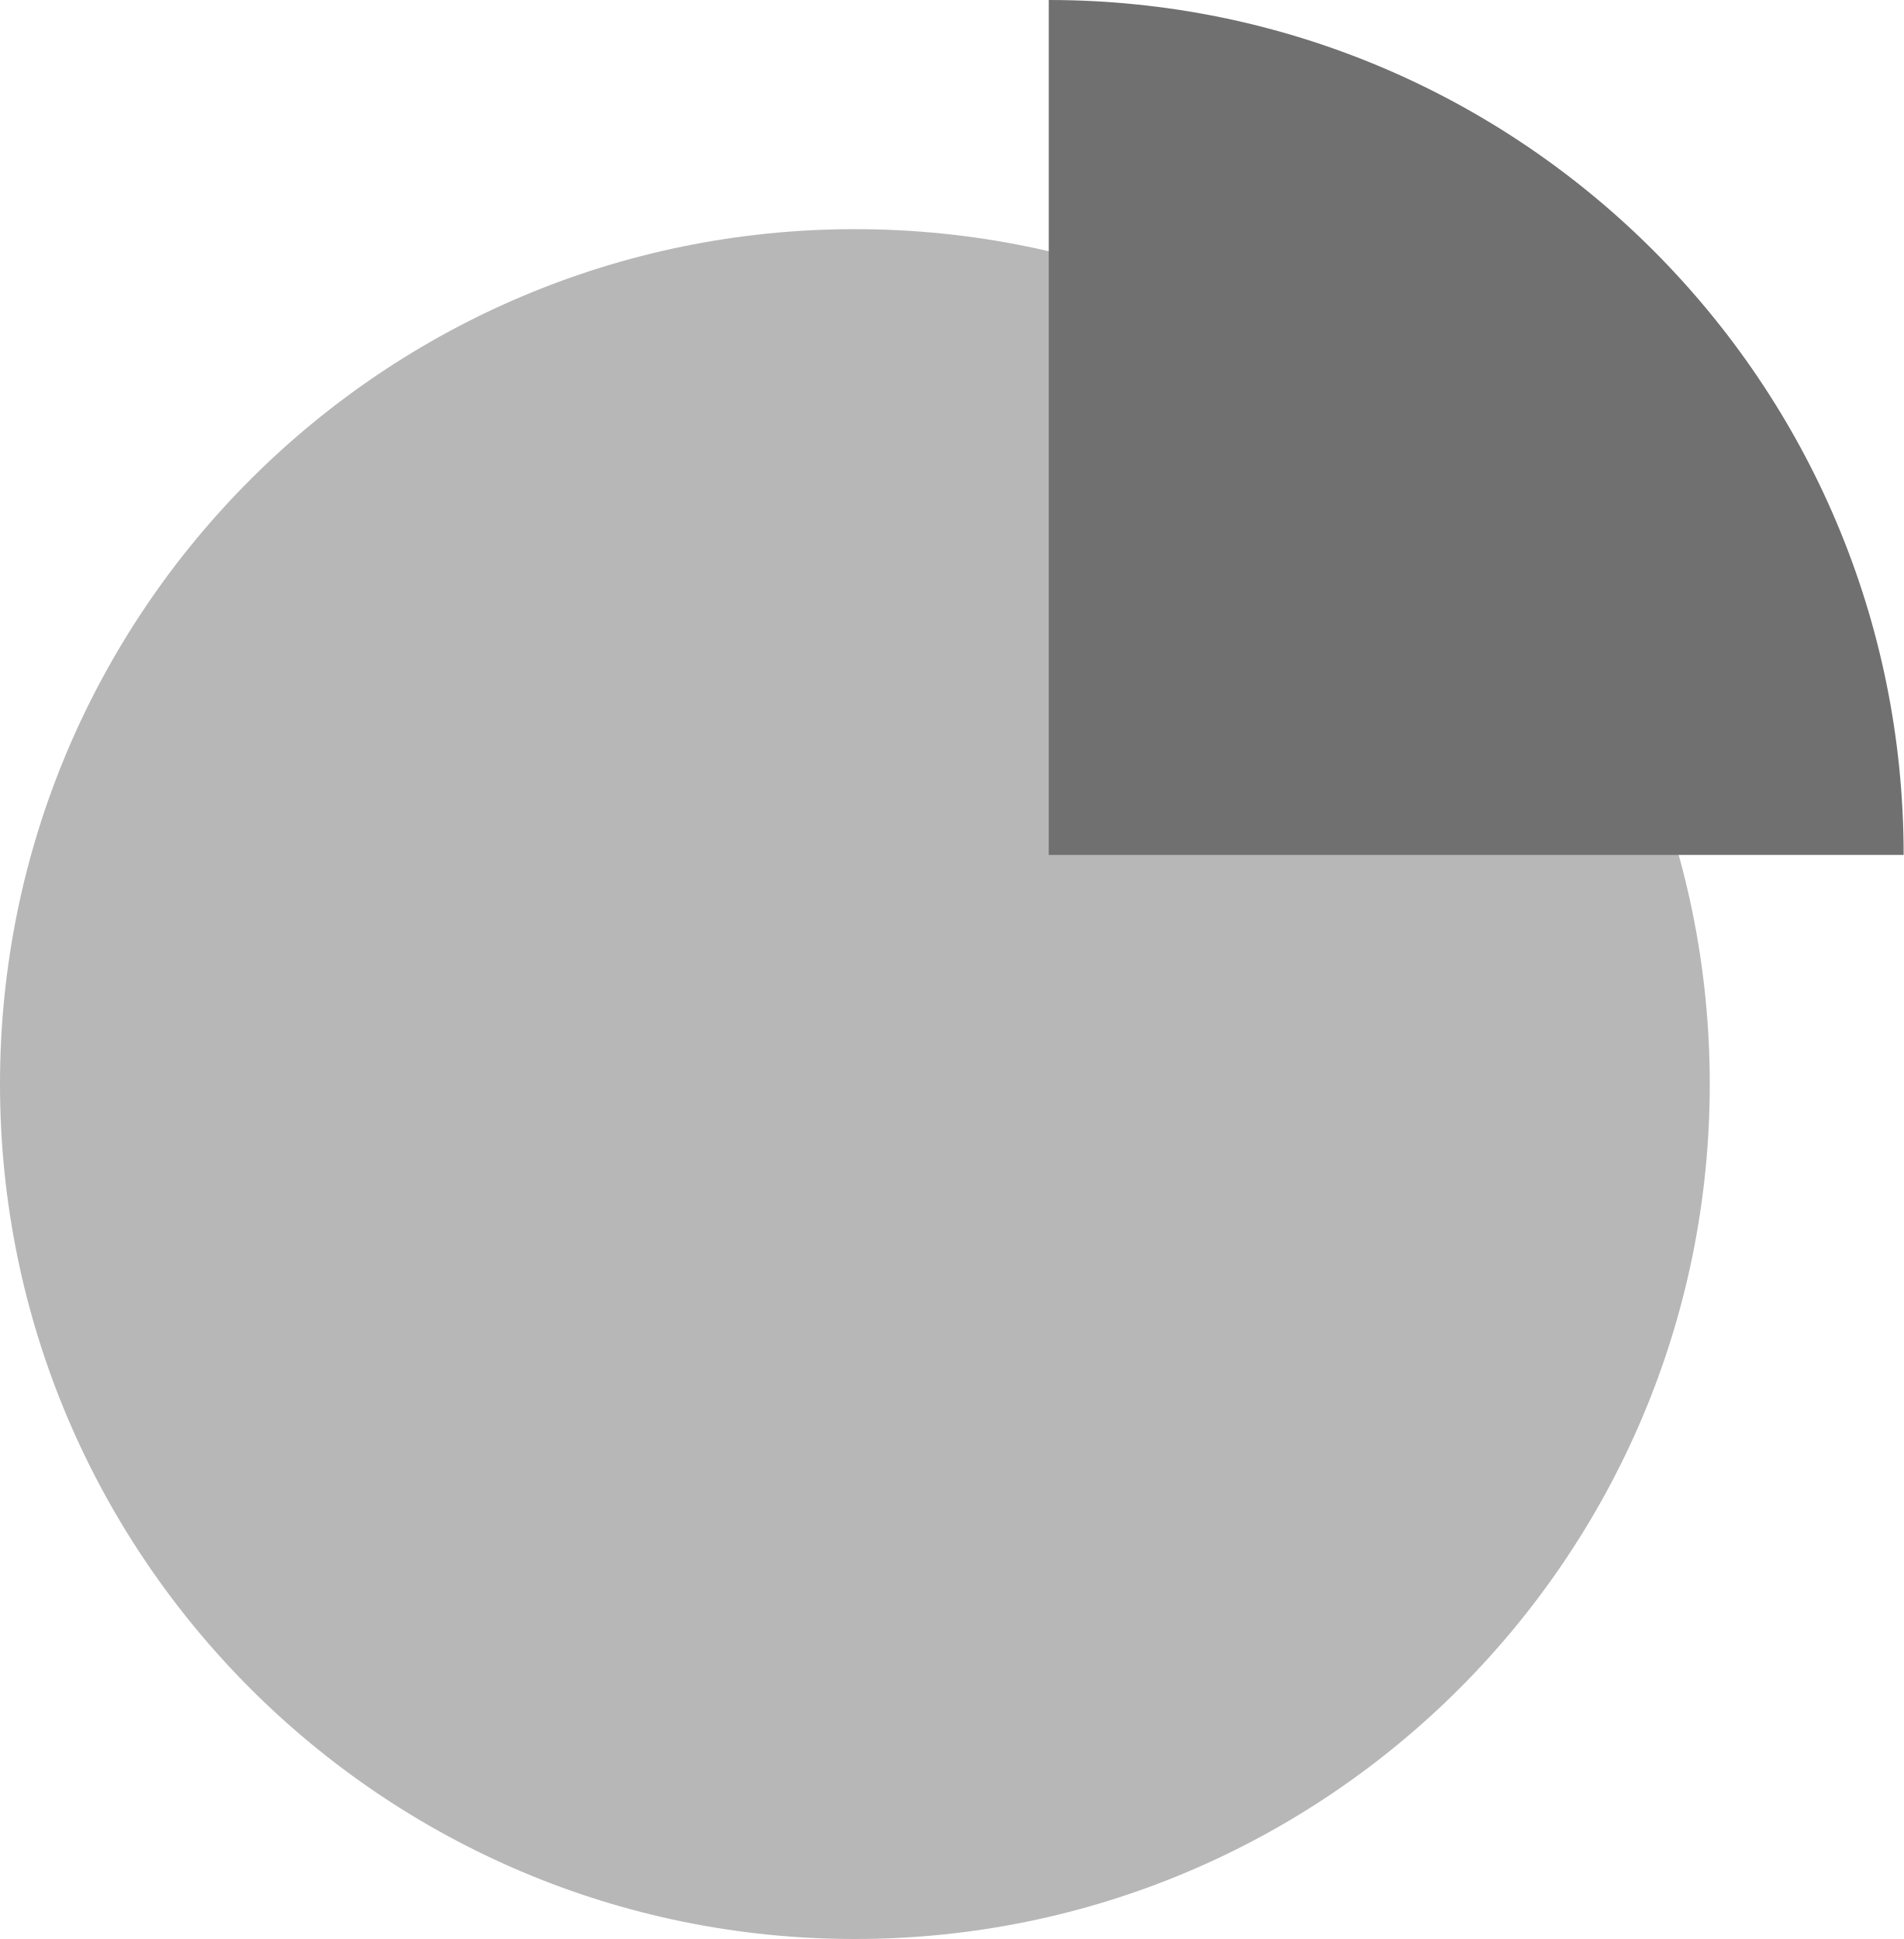
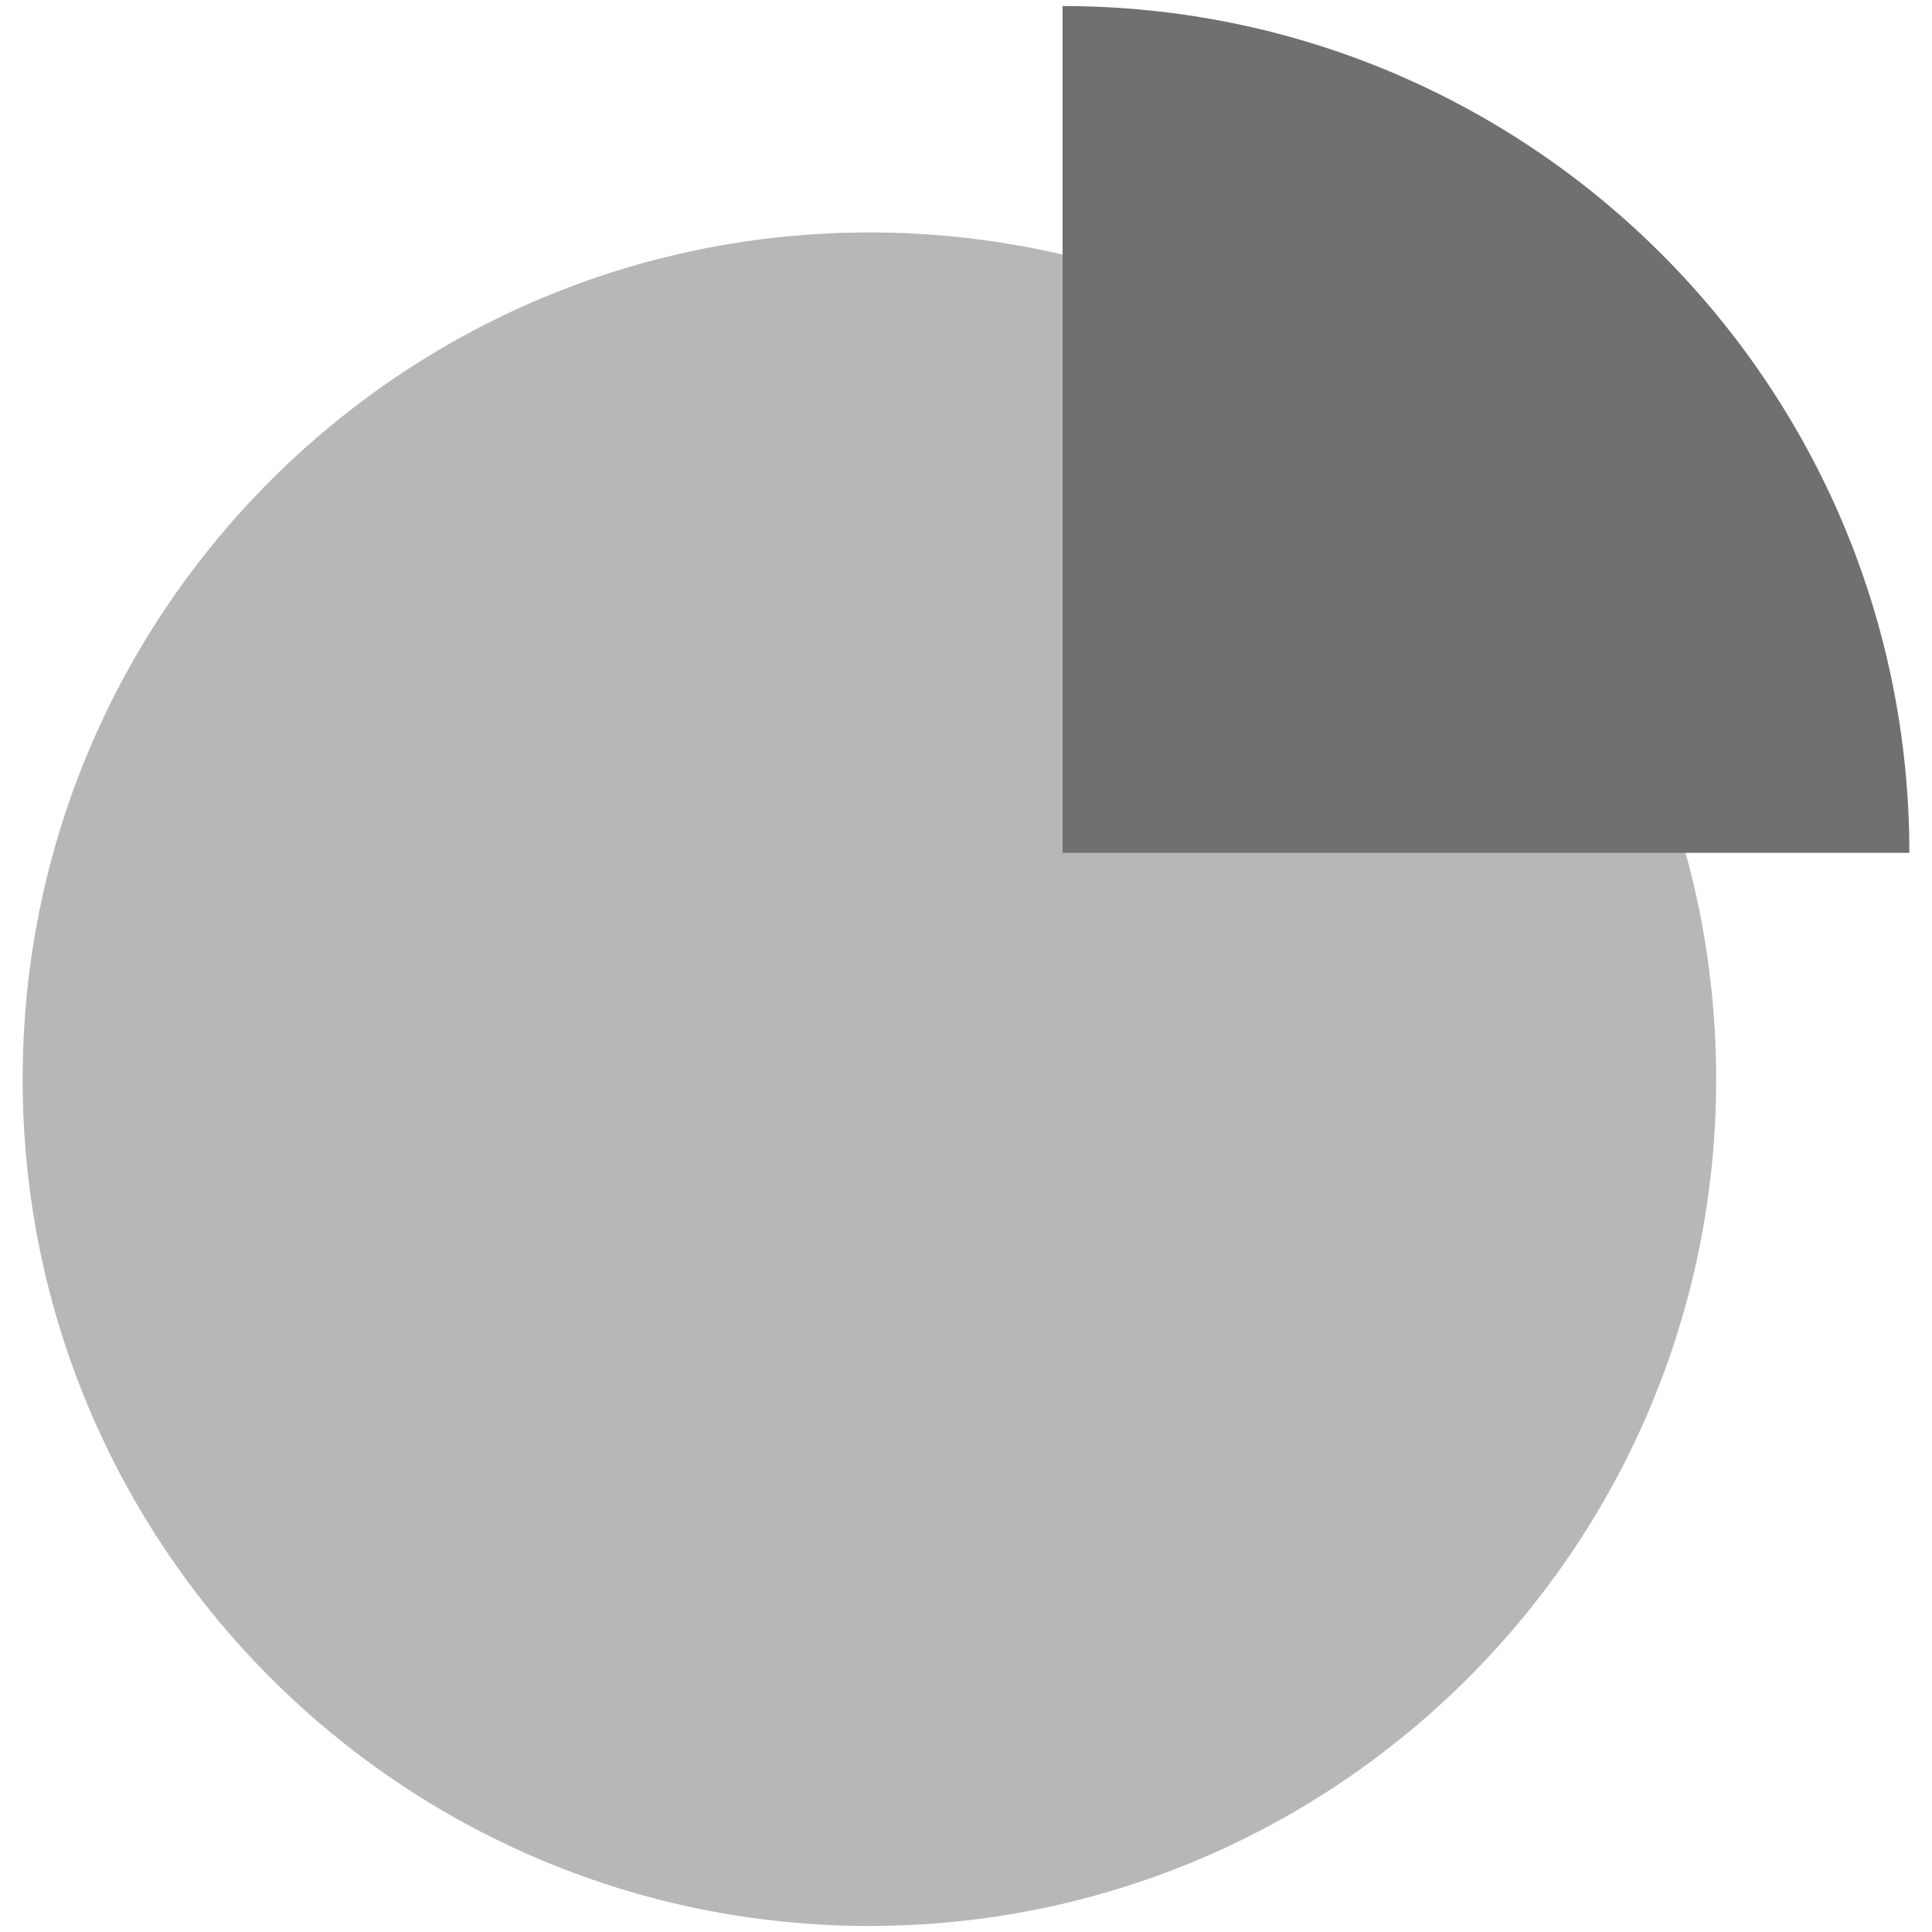
- <svg xmlns="http://www.w3.org/2000/svg" width="108" height="110" viewBox="0 0 108 110">
+ <svg xmlns="http://www.w3.org/2000/svg" version="1.1" id="Layer_1" x="0px" y="0px" viewBox="0 0 128 128" style="enable-background:new 0 0 128 128;" xml:space="preserve">
+   <style type="text/css">
+ 	.st0{opacity:0.5;fill:#707070;enable-background:new    ;}
+ 	.st1{fill:#707070;}
+ </style>
  <g transform="translate(-5308 -1474)">
-     <circle cx="48.5" cy="48.5" r="48.5" transform="translate(5308 1487)" fill="#707070" opacity="0.5" />
-     <path d="M97,48.5A48.5,48.5,0,0,1,48.5,97V48.5" transform="translate(5319 1571) rotate(-90)" fill="#707070" />
+     <circle class="st0" cx="5365.6" cy="1545.5" r="56.1" />
+     <path class="st1" d="M5378.4,1474.4c31,0,56.1,25.1,56.1,56.1l0,0h-56.1" />
  </g>
</svg>
